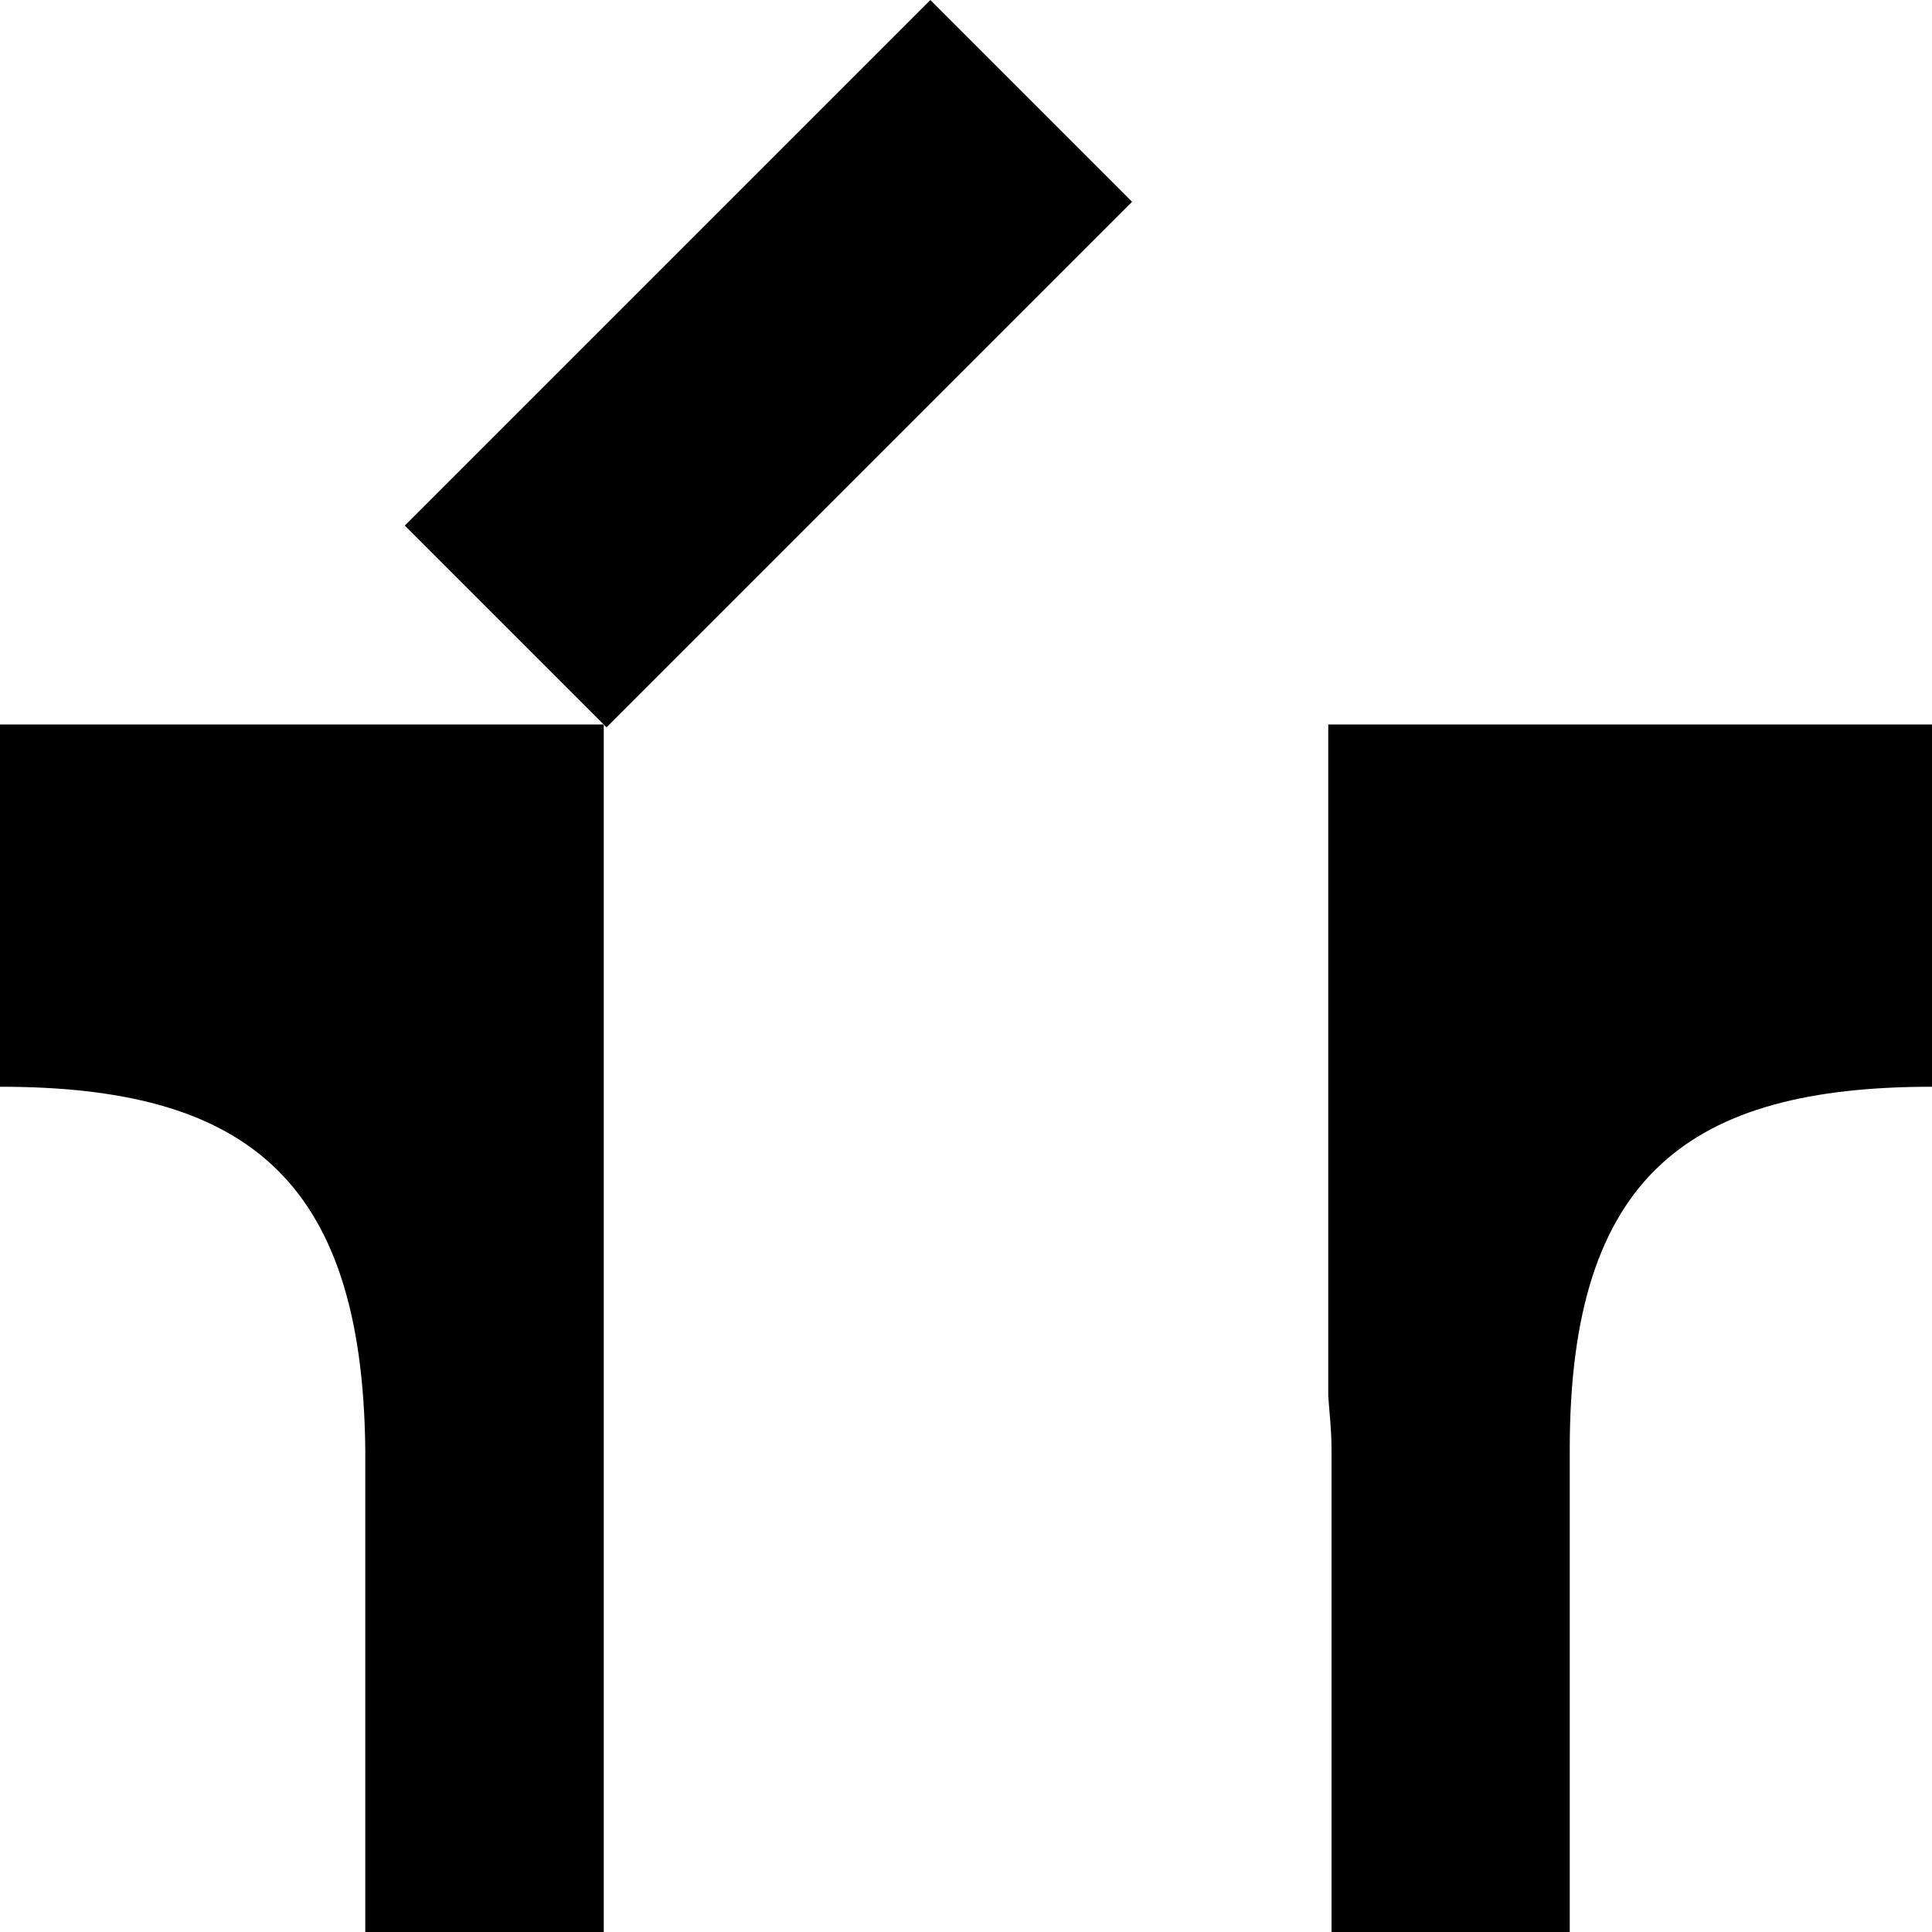
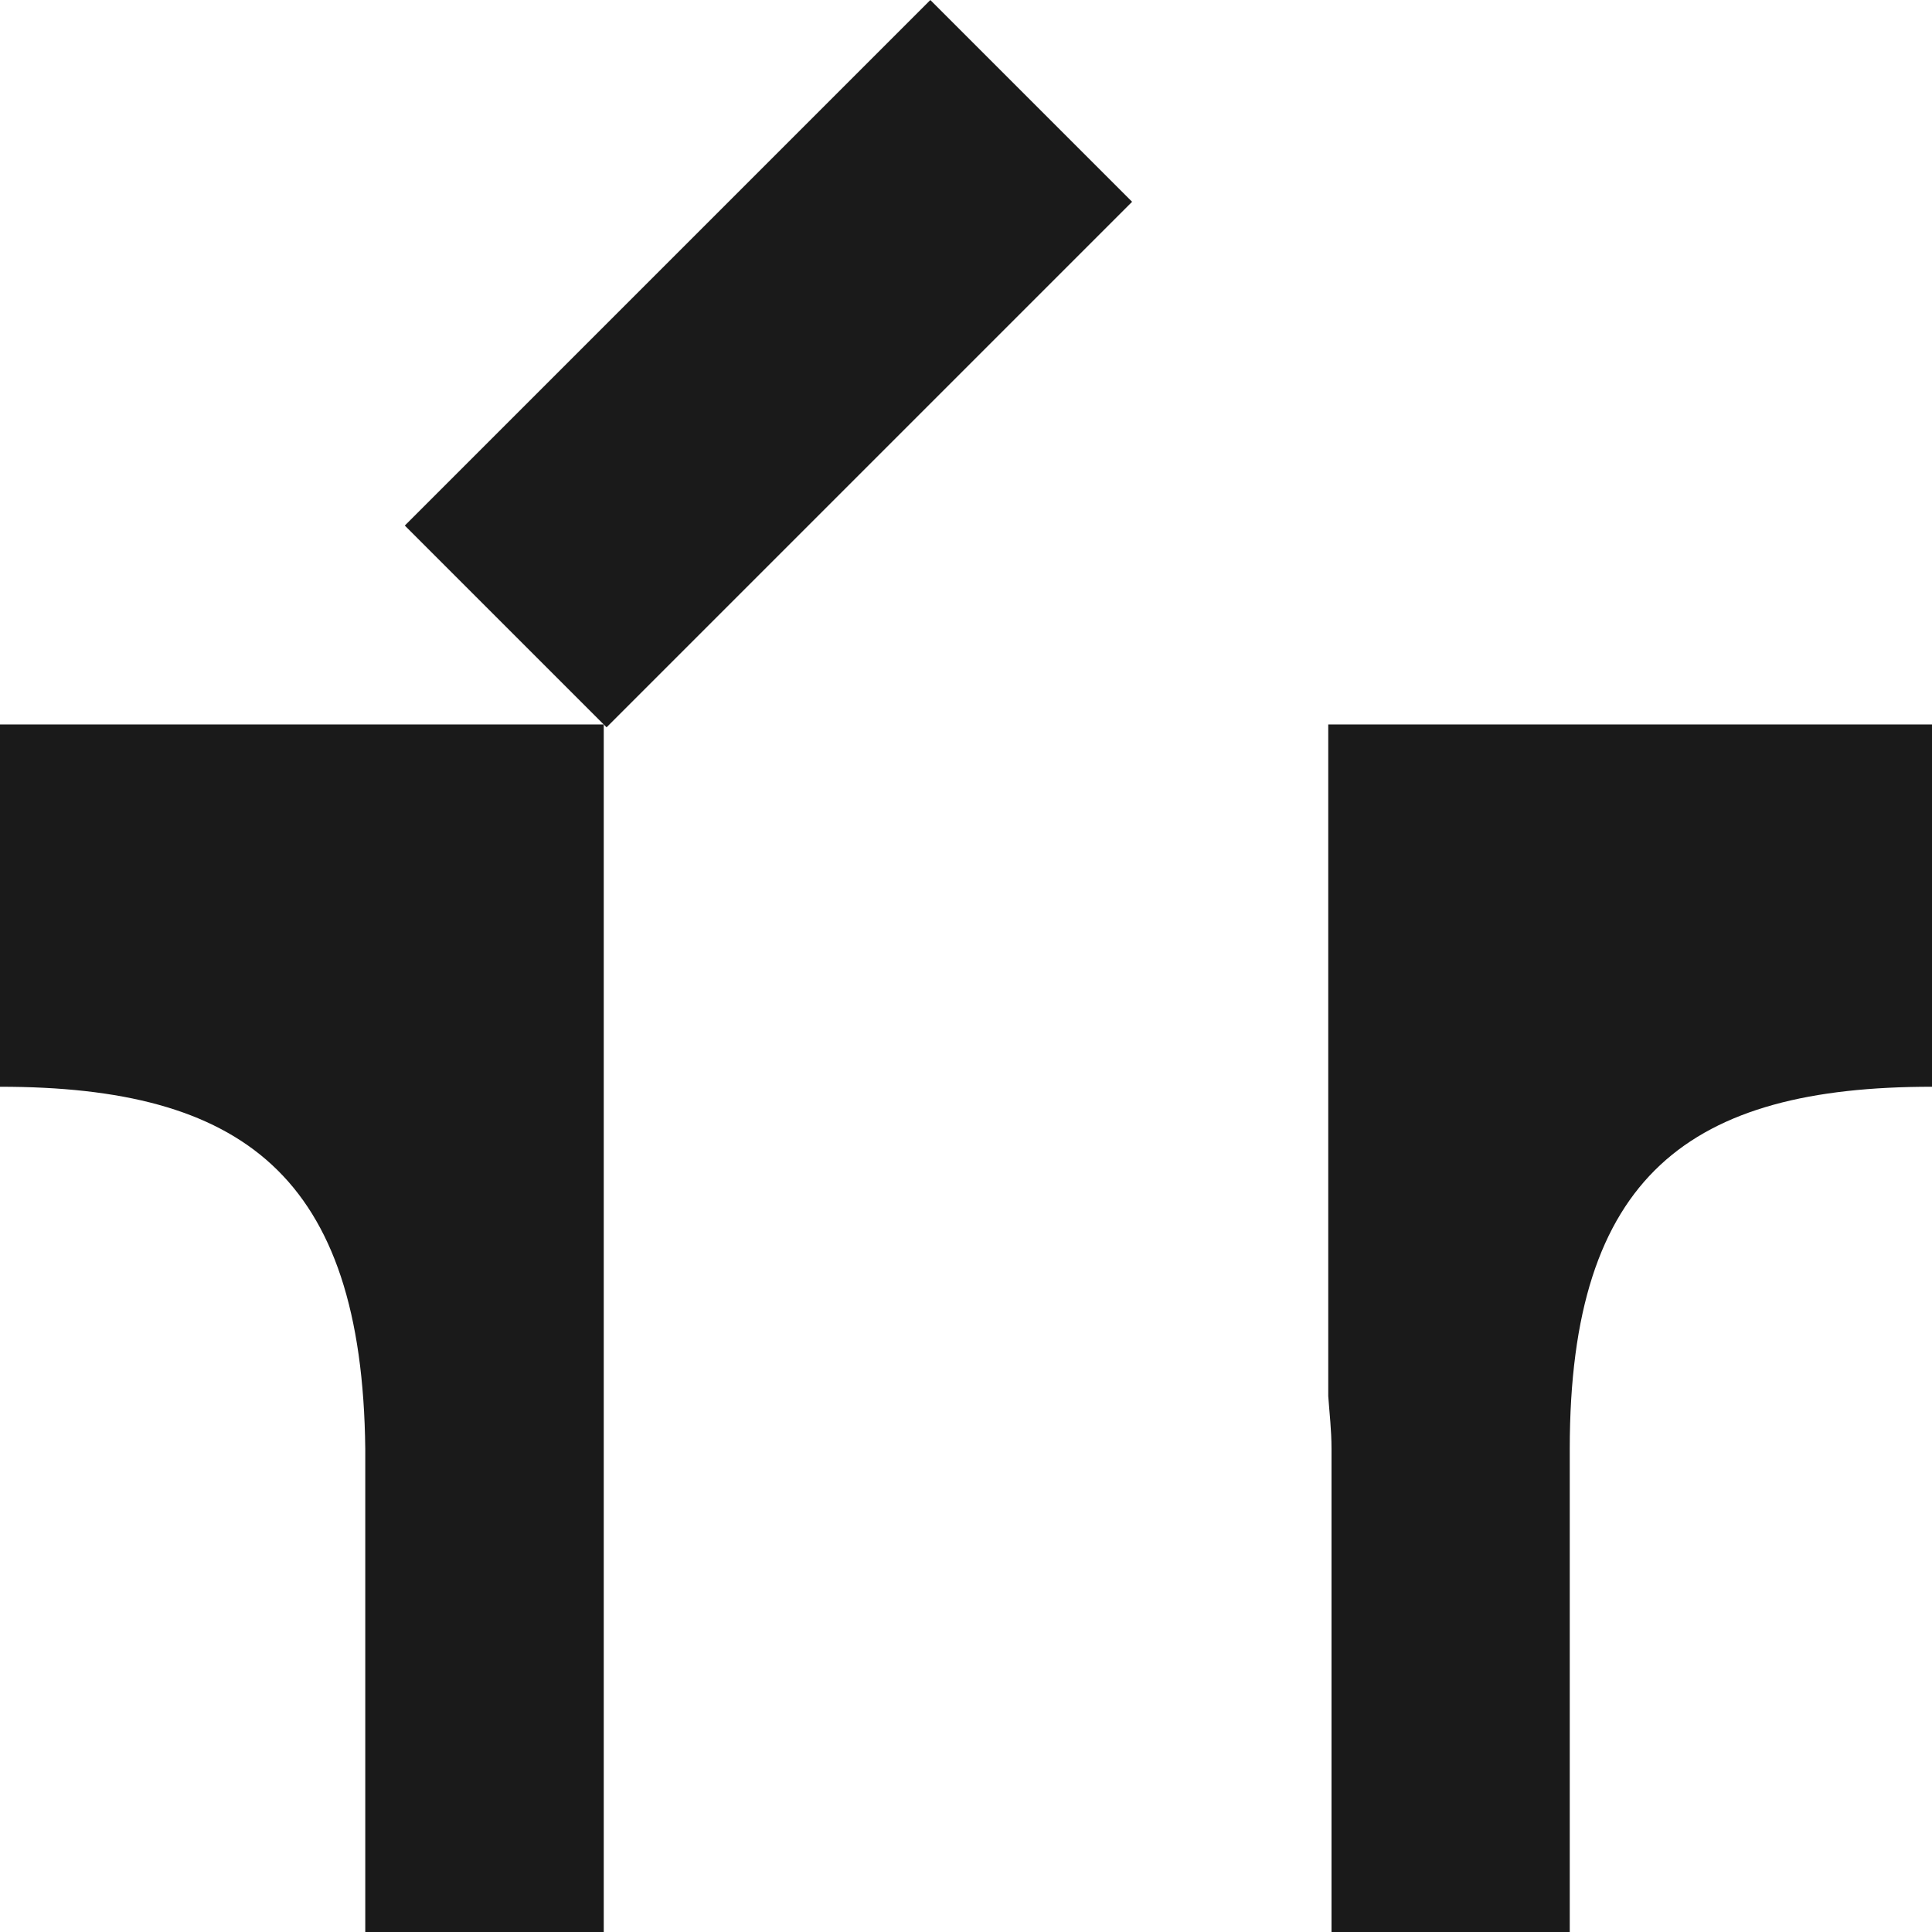
<svg xmlns="http://www.w3.org/2000/svg" width="16" height="16" viewBox="0 0 16 16" id="svg4264" version="1.1">
  <defs id="defs4266" />
  <g id="layer1" transform="translate(0,-1036.362)">
-     <rect style="fill:#000000;fill-opacity:1;stroke:none;stroke-opacity:1" id="rect4202-1" width="6.155" height="2.363" x="-733.526" y="738.267" transform="matrix(0.707107,-0.7071066,0.707107,0.7071066,0,0)" />
-     <path style="fill:#000000" d="m -4.7683724e-7,1042.362 0,3 C 2,1045.362 3,1046.089 3.025,1048.362 l 0,4 0.33,0 1.094,0 0.551,0 0,-4 0,-6 -5,0 z" id="path3444-5-9" />
-     <path style="fill:#000000" d="m 11,1042.362 0,5.562 c 0.01,0.144 0.027,0.278 0.027,0.438 l 0,4 1.973,0 0,-4 c 1e-6,-2.273 1,-3 3,-3 l 0,-3 -5,0 z" id="path3444-5-1-4" />
+     <rect style="fill:#1a1a1a;fill-opacity:1;stroke:none;stroke-opacity:1" id="rect4202-1" width="6.155" height="2.363" x="-733.526" y="738.267" transform="matrix(0.707107,-0.7071066,0.707107,0.7071066,0,0)" />
+     <path style="fill:#1a1a1a" d="m -4.7683724e-7,1042.362 0,3 C 2,1045.362 3,1046.089 3.025,1048.362 l 0,4 0.33,0 1.094,0 0.551,0 0,-4 0,-6 -5,0 z" id="path3444-5-9" />
+     <path style="fill:#1a1a1a" d="m 11,1042.362 0,5.562 c 0.01,0.144 0.027,0.278 0.027,0.438 l 0,4 1.973,0 0,-4 c 1e-6,-2.273 1,-3 3,-3 l 0,-3 -5,0 z" id="path3444-5-1-4" />
  </g>
</svg>
